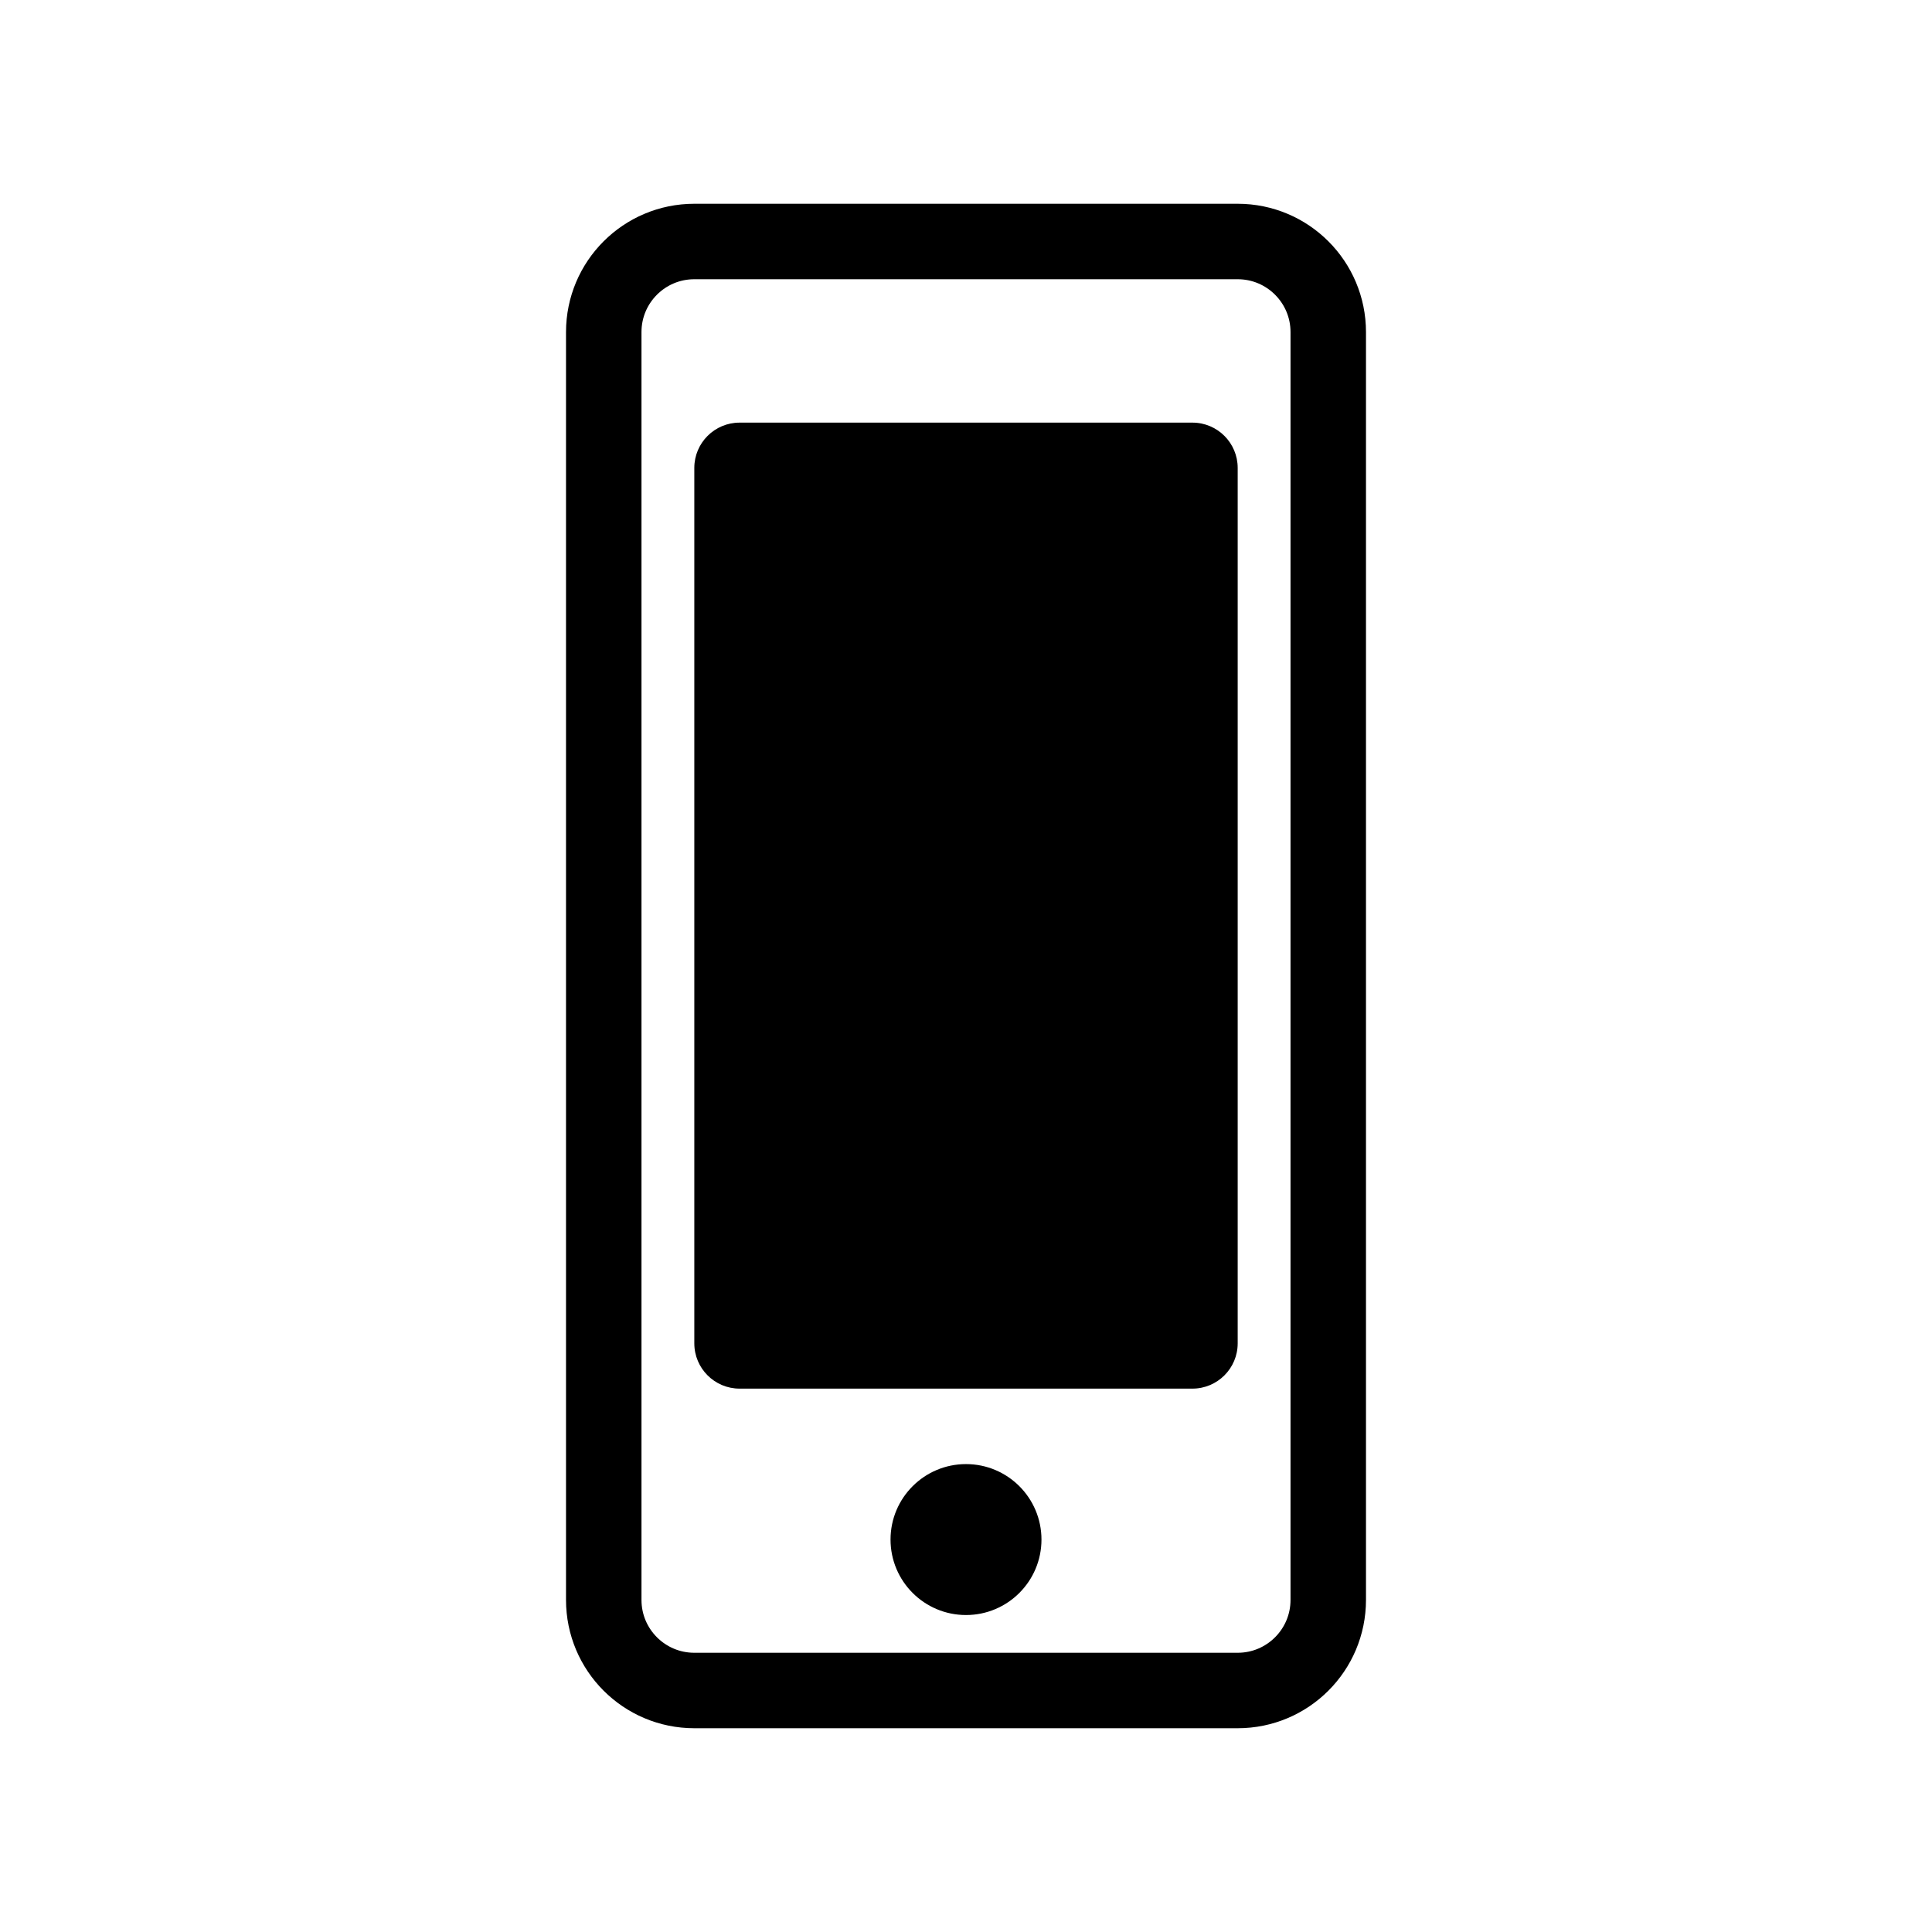
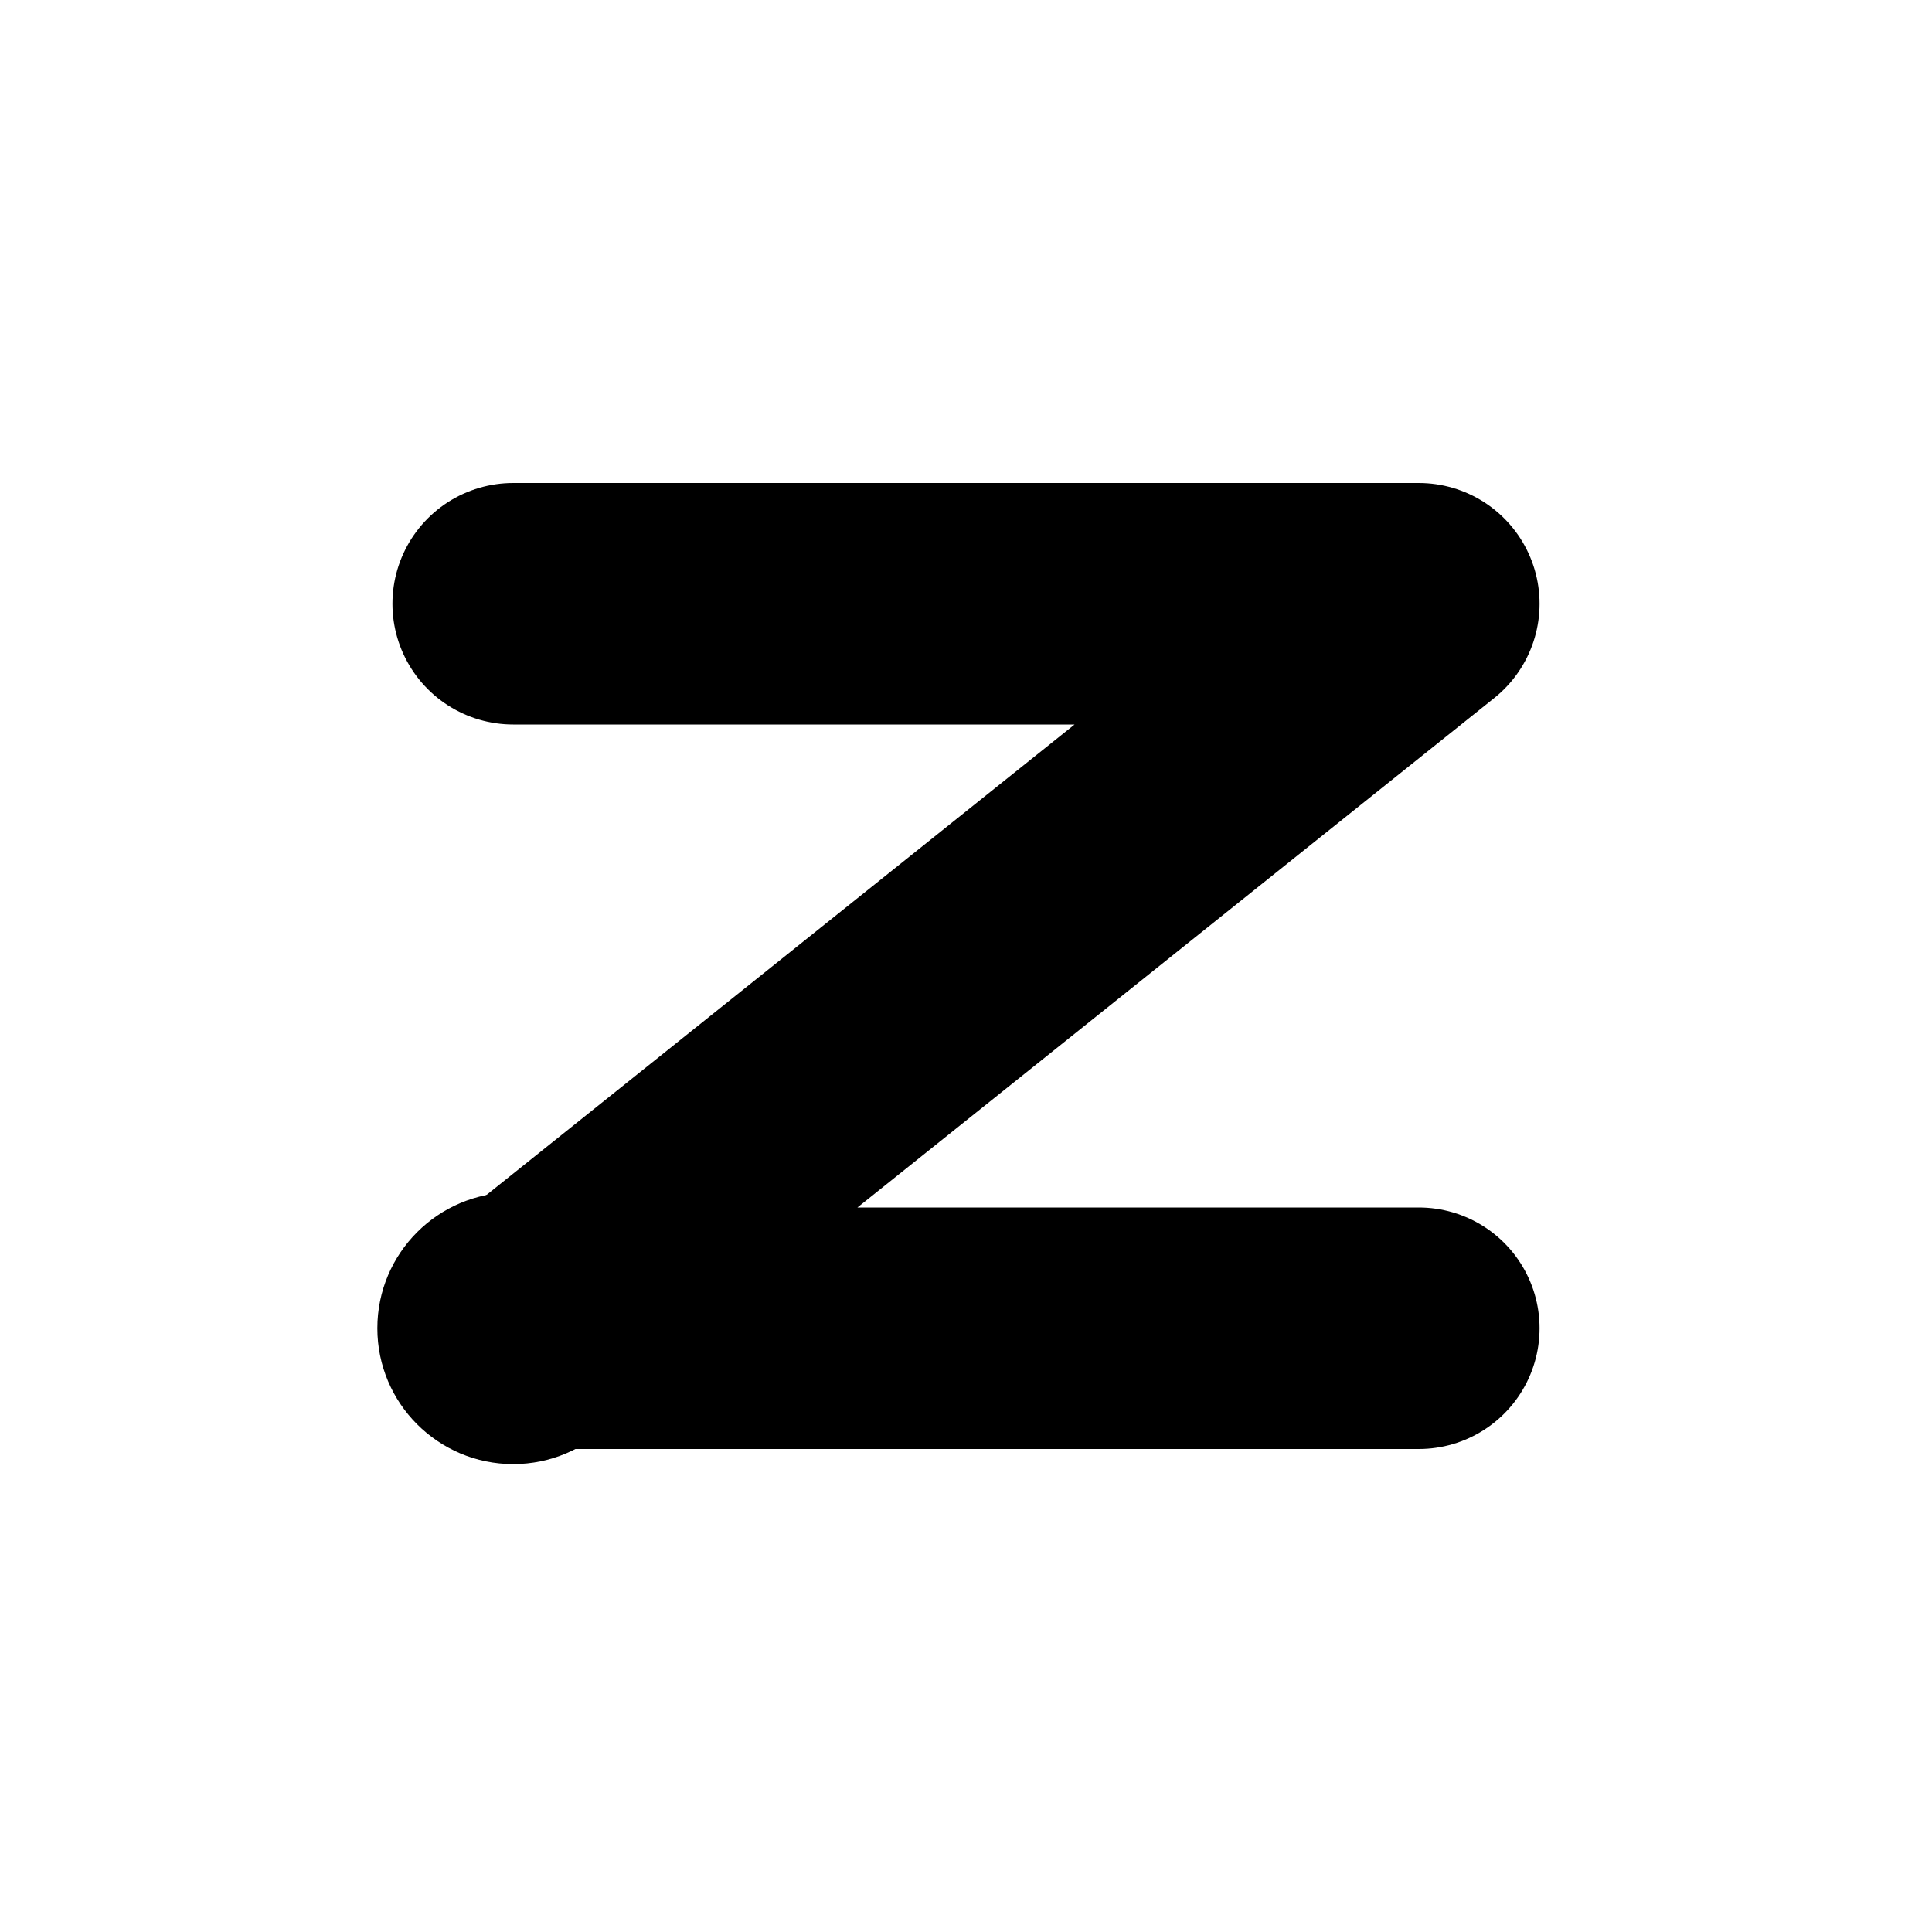
<svg xmlns="http://www.w3.org/2000/svg" width="64" height="64" viewBox="0 0 64 64" fill="none">
-   <g>
-     <rect x="20" y="8" width="24" height="48" rx="3" stroke="black" stroke-width="2.5" fill="none" />
-     <rect x="23" y="14" width="18" height="32" rx="1.5" fill="black" />
-     <path d="M 28 24 Q 25 28 28 32" stroke="black" stroke-width="2" stroke-linecap="round" fill="none" />
-     <path d="M 26 22 Q 22 28 26 34" stroke="black" stroke-width="1.5" stroke-linecap="round" fill="none" opacity="0.6" />
-     <path d="M 36 24 Q 39 28 36 32" stroke="black" stroke-width="2" stroke-linecap="round" fill="none" />
-     <path d="M 38 22 Q 42 28 38 34" stroke="black" stroke-width="1.5" stroke-linecap="round" fill="none" opacity="0.6" />
-     <circle cx="32" cy="51" r="2.5" fill="black" />
-   </g>
+   <polyline points="17,20 47,20 17,44 47,44" fill="none" stroke="black" stroke-width="8" stroke-linecap="round" stroke-linejoin="round" />
+   <circle cx="17" cy="44" r="4.5" fill="black" />
</svg>
